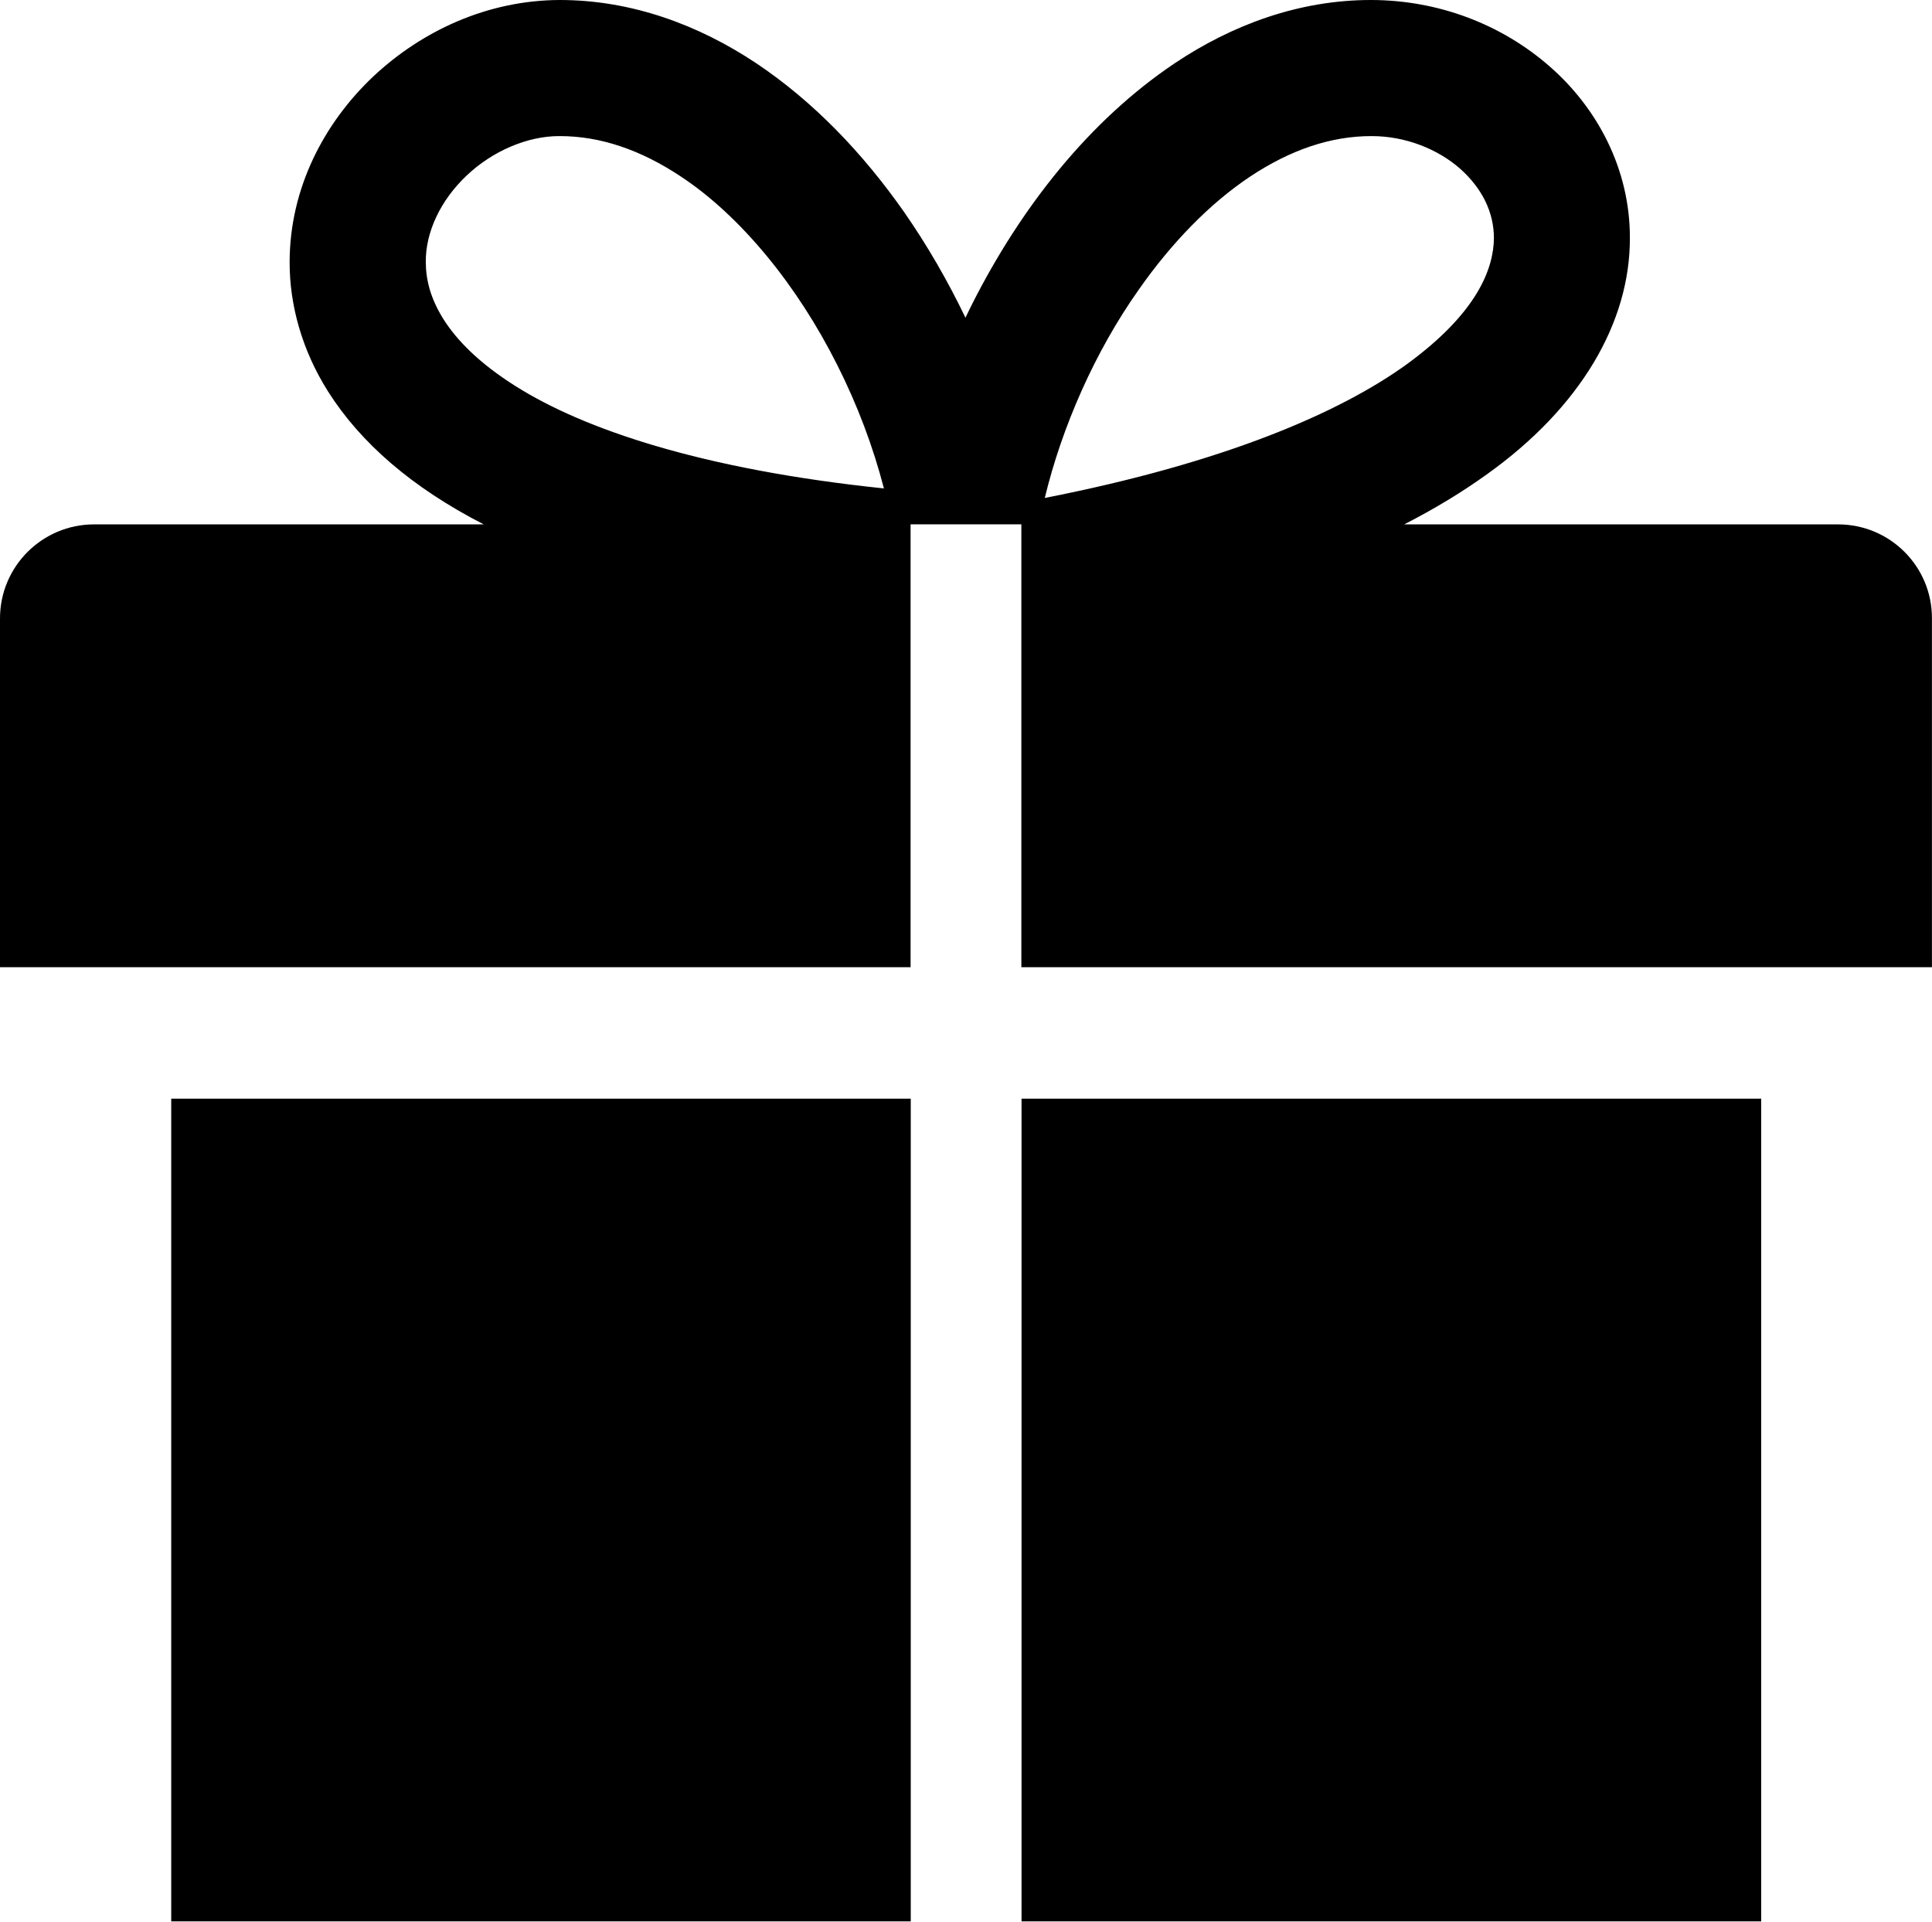
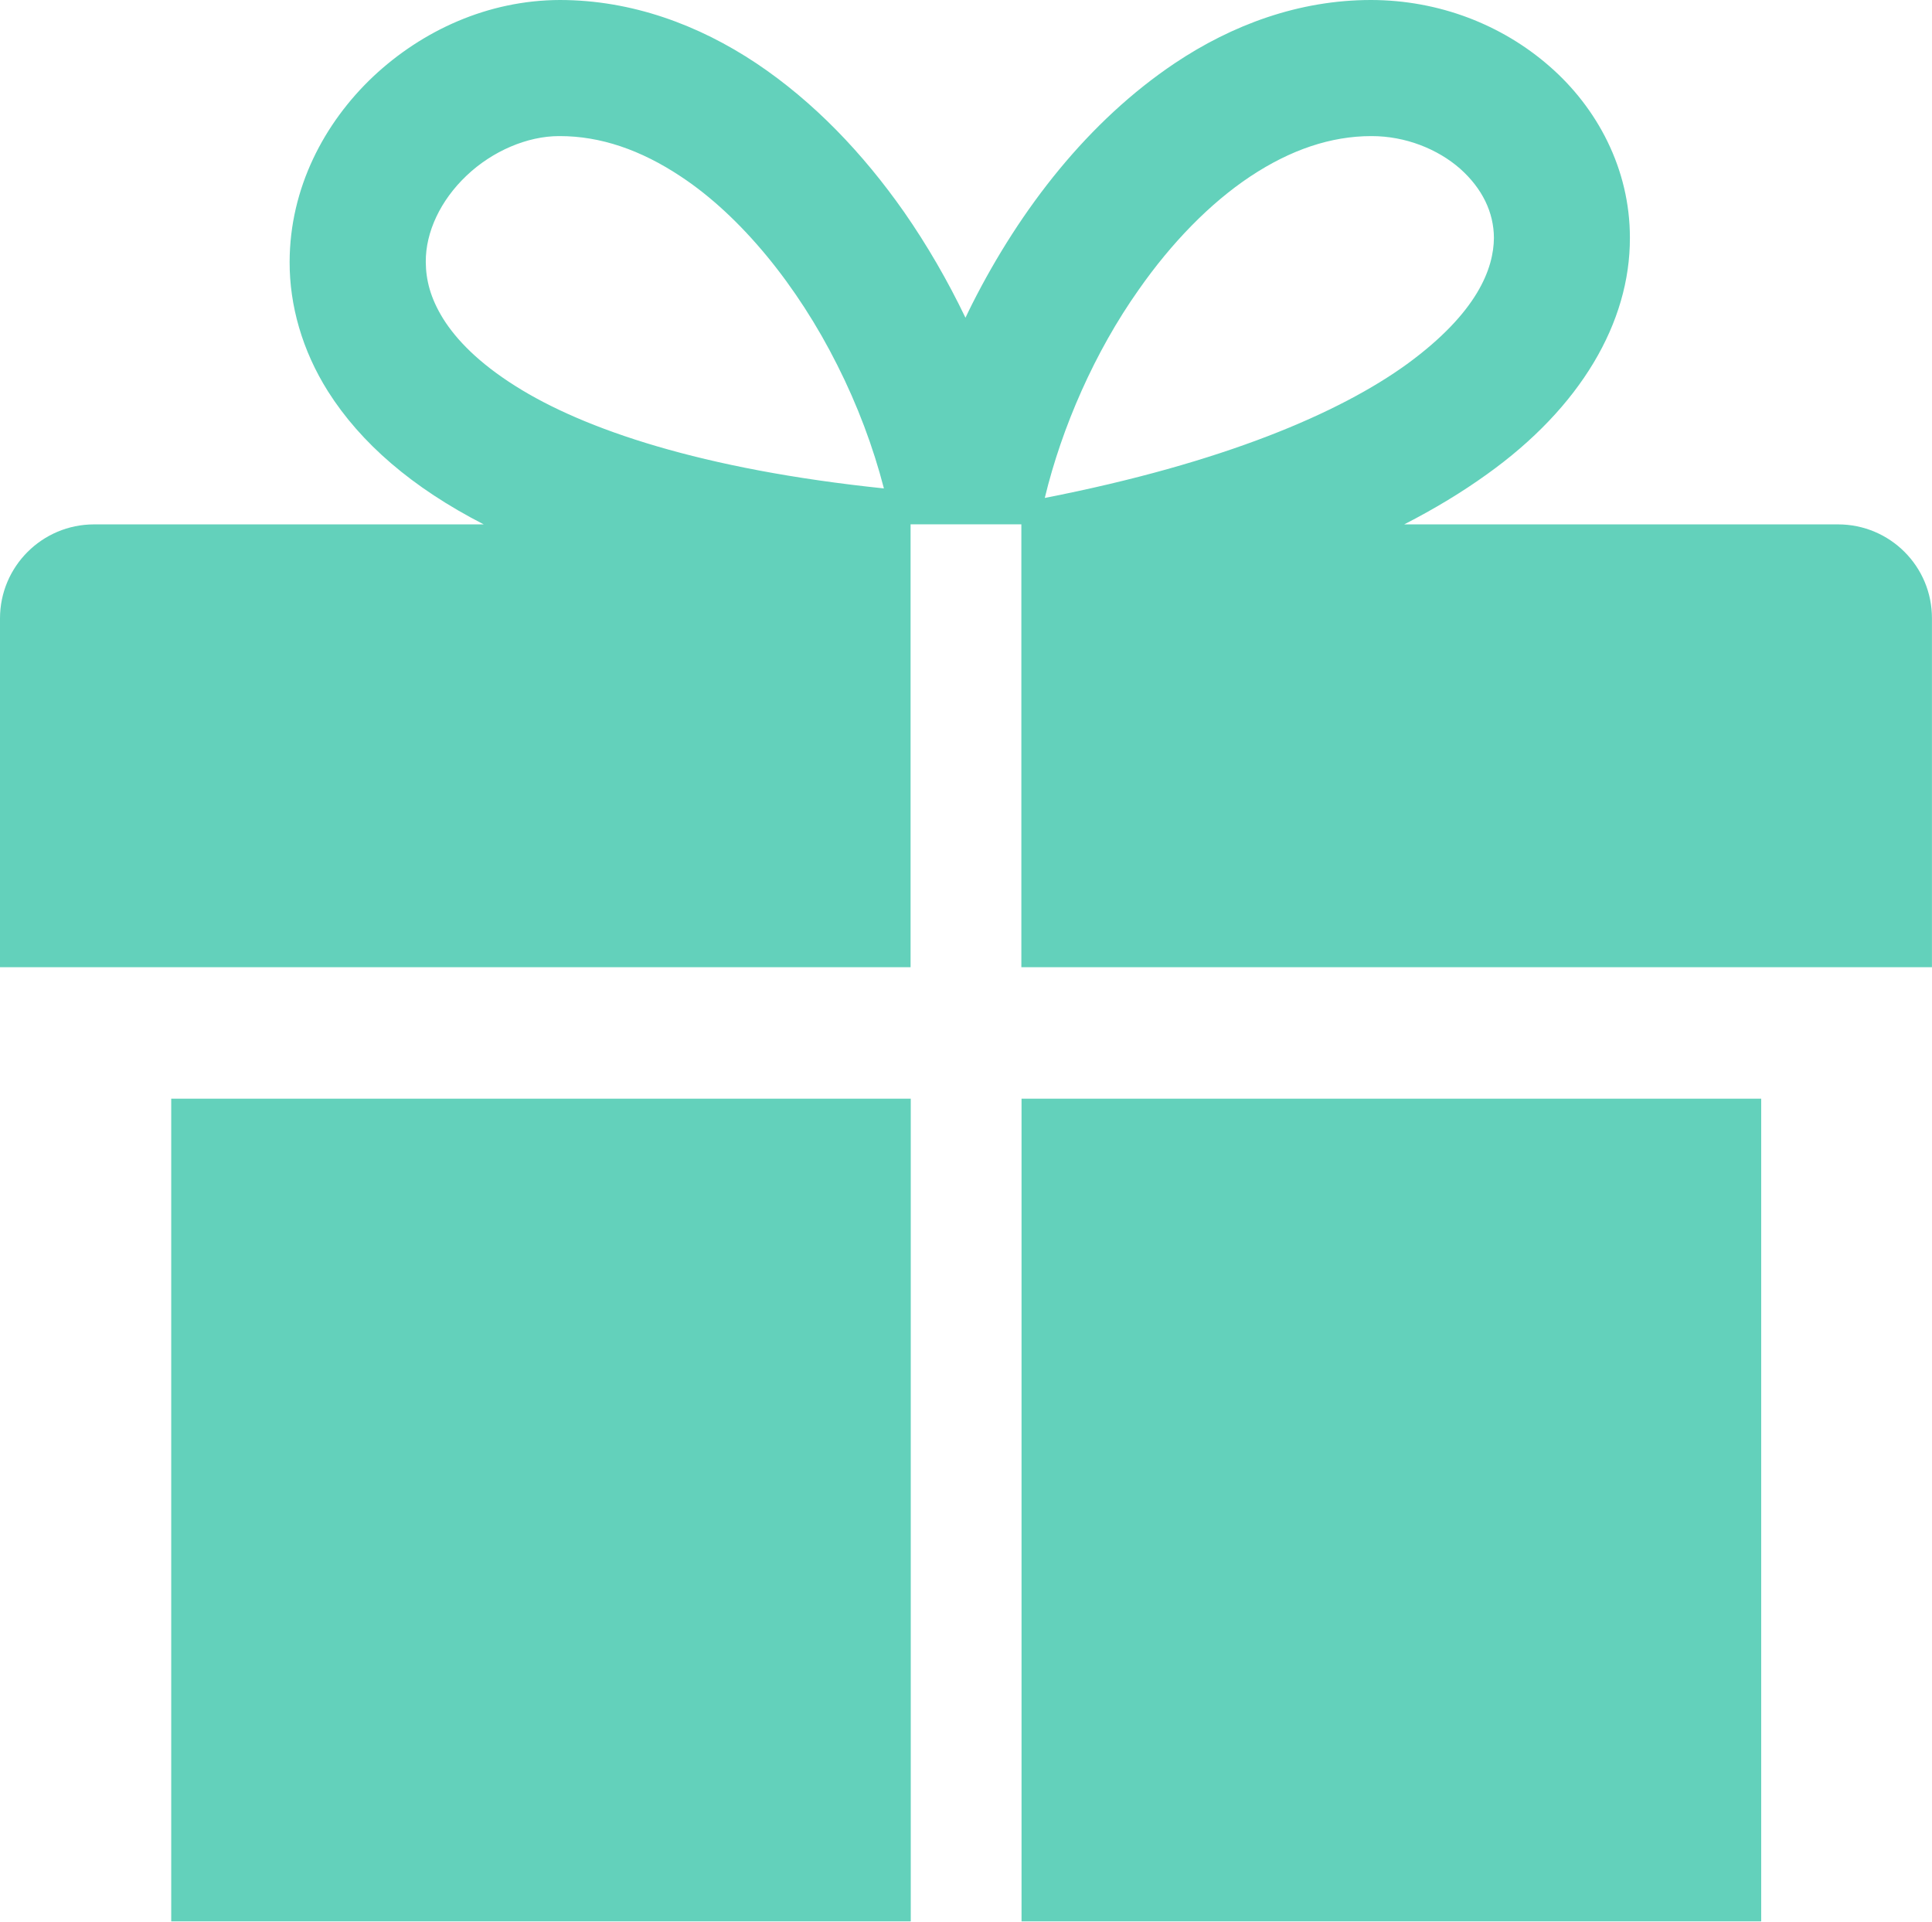
- <svg xmlns="http://www.w3.org/2000/svg" version="1.1" id="Layer_1" x="0px" y="0px" width="32.666px" height="32.486px" viewBox="239.665 239.757 32.666 32.486" enable-background="new 239.665 239.757 32.666 32.486" xml:space="preserve">
+ <svg xmlns="http://www.w3.org/2000/svg" fill="#63d1bb" version="1.1" id="Layer_1" x="0px" y="0px" width="32.666px" height="32.486px" viewBox="239.665 239.757 32.666 32.486" enable-background="new 239.665 239.757 32.666 32.486" xml:space="preserve">
  <path d="M242.56,272.243h12.504v-13.91H242.56V272.243z M270.742,248.623h-7.335 c0.521-0.267,0.984-0.549,1.396-0.845c1.588-1.133,2.424-2.57,2.42-3.999c0.002-1.169-0.556-2.202-1.359-2.901 c-0.805-0.704-1.869-1.119-3.016-1.121c-1.22-0.001-2.352,0.421-3.32,1.069c-1.459,0.979-2.606,2.451-3.424,4.067 c-0.039,0.079-0.078,0.157-0.115,0.236c-0.299-0.623-0.647-1.226-1.041-1.792c-0.691-0.985-1.523-1.86-2.497-2.511 c-0.97-0.646-2.103-1.069-3.322-1.069c-1.213,0.004-2.323,0.514-3.155,1.295c-0.828,0.783-1.41,1.885-1.412,3.135 c-0.002,0.73,0.211,1.494,0.649,2.188c0.552,0.872,1.424,1.628,2.633,2.248h-6.588c-0.878,0-1.591,0.712-1.591,1.59v5.897h15.396 v-7.488h1.873v7.488h15.396v-5.897C272.333,249.334,271.621,248.623,270.742,248.623 M248.38,246.284 c-0.622-0.391-1-0.785-1.22-1.135c-0.22-0.354-0.294-0.662-0.296-0.963c-0.004-0.504,0.248-1.042,0.691-1.461 c0.437-0.415,1.028-0.667,1.562-0.667h0.013c0.685,0,1.366,0.231,2.046,0.683c1.018,0.671,1.975,1.85,2.645,3.187 c0.342,0.676,0.609,1.39,0.789,2.087C251.528,247.694,249.532,247.013,248.38,246.284 M258.917,244.657 c0.557-0.797,1.21-1.466,1.887-1.916c0.68-0.451,1.362-0.683,2.047-0.683h0.006c0.574,0,1.117,0.22,1.494,0.55 c0.377,0.336,0.571,0.739,0.573,1.171c-0.004,0.512-0.272,1.259-1.467,2.132c-1.138,0.825-3.101,1.673-6.127,2.265 C257.62,246.974,258.177,245.704,258.917,244.657 M256.937,272.243h12.506v-13.91h-12.506V272.243z" />
</svg>
